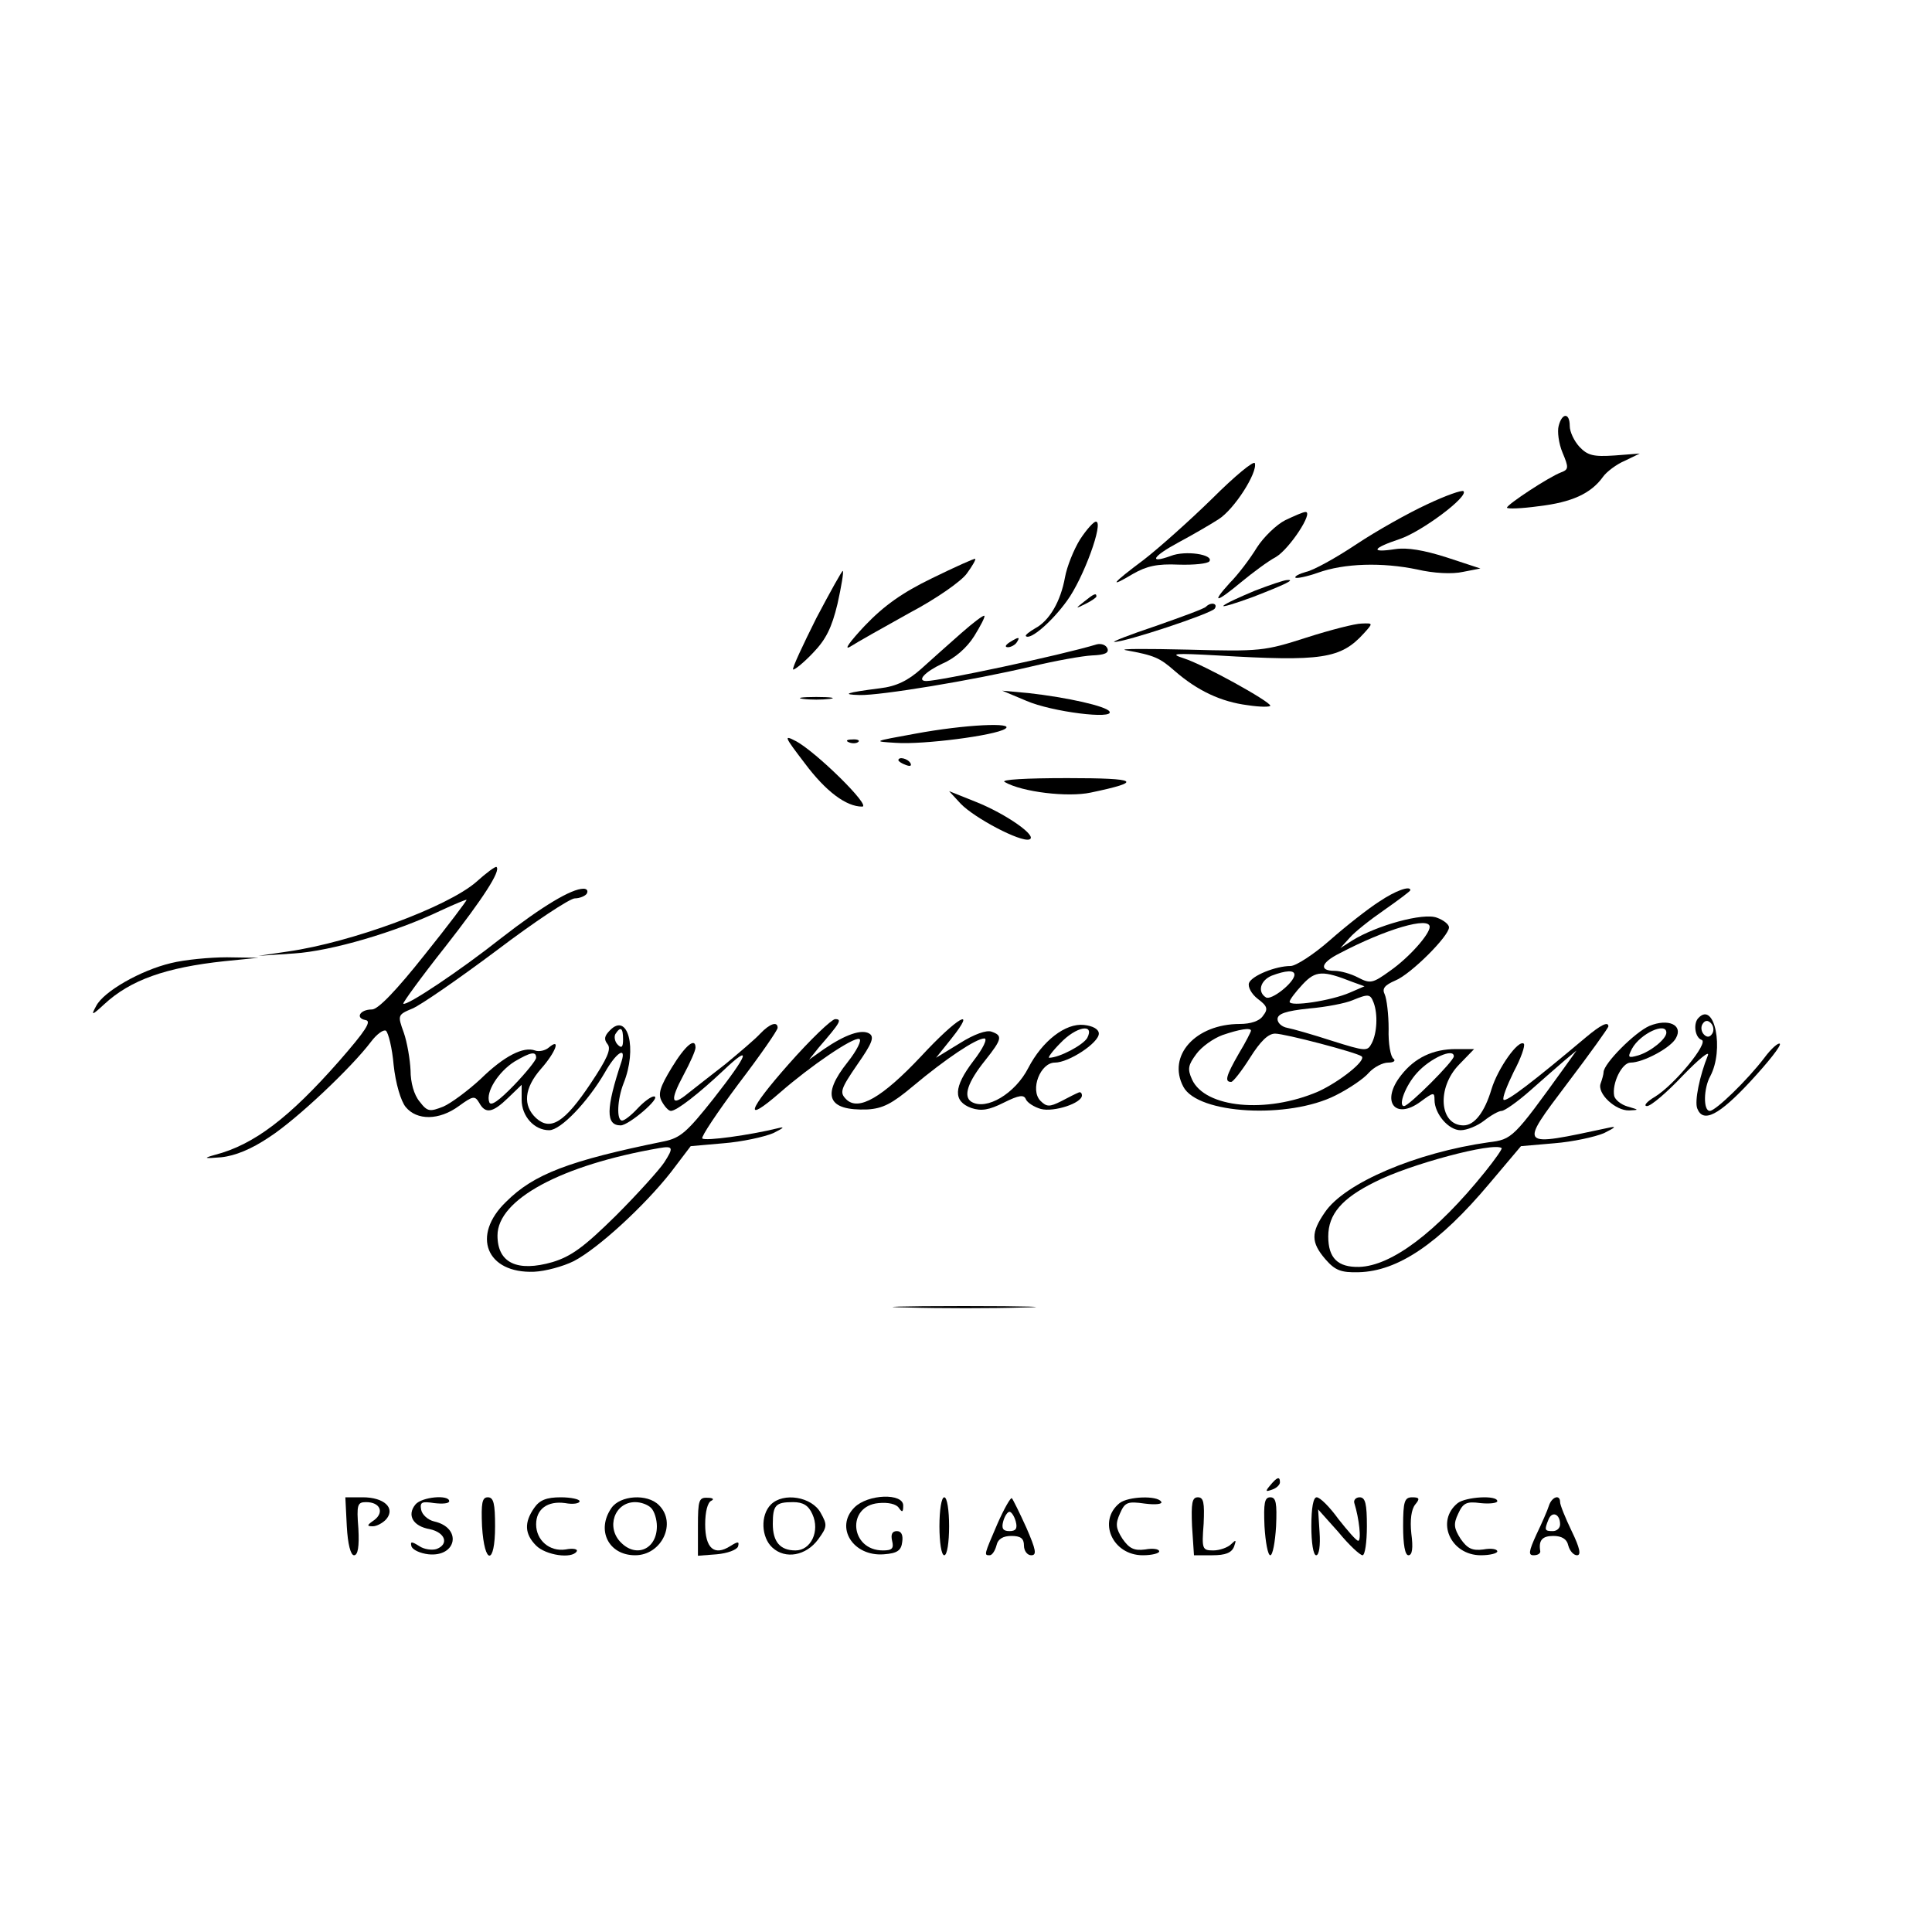
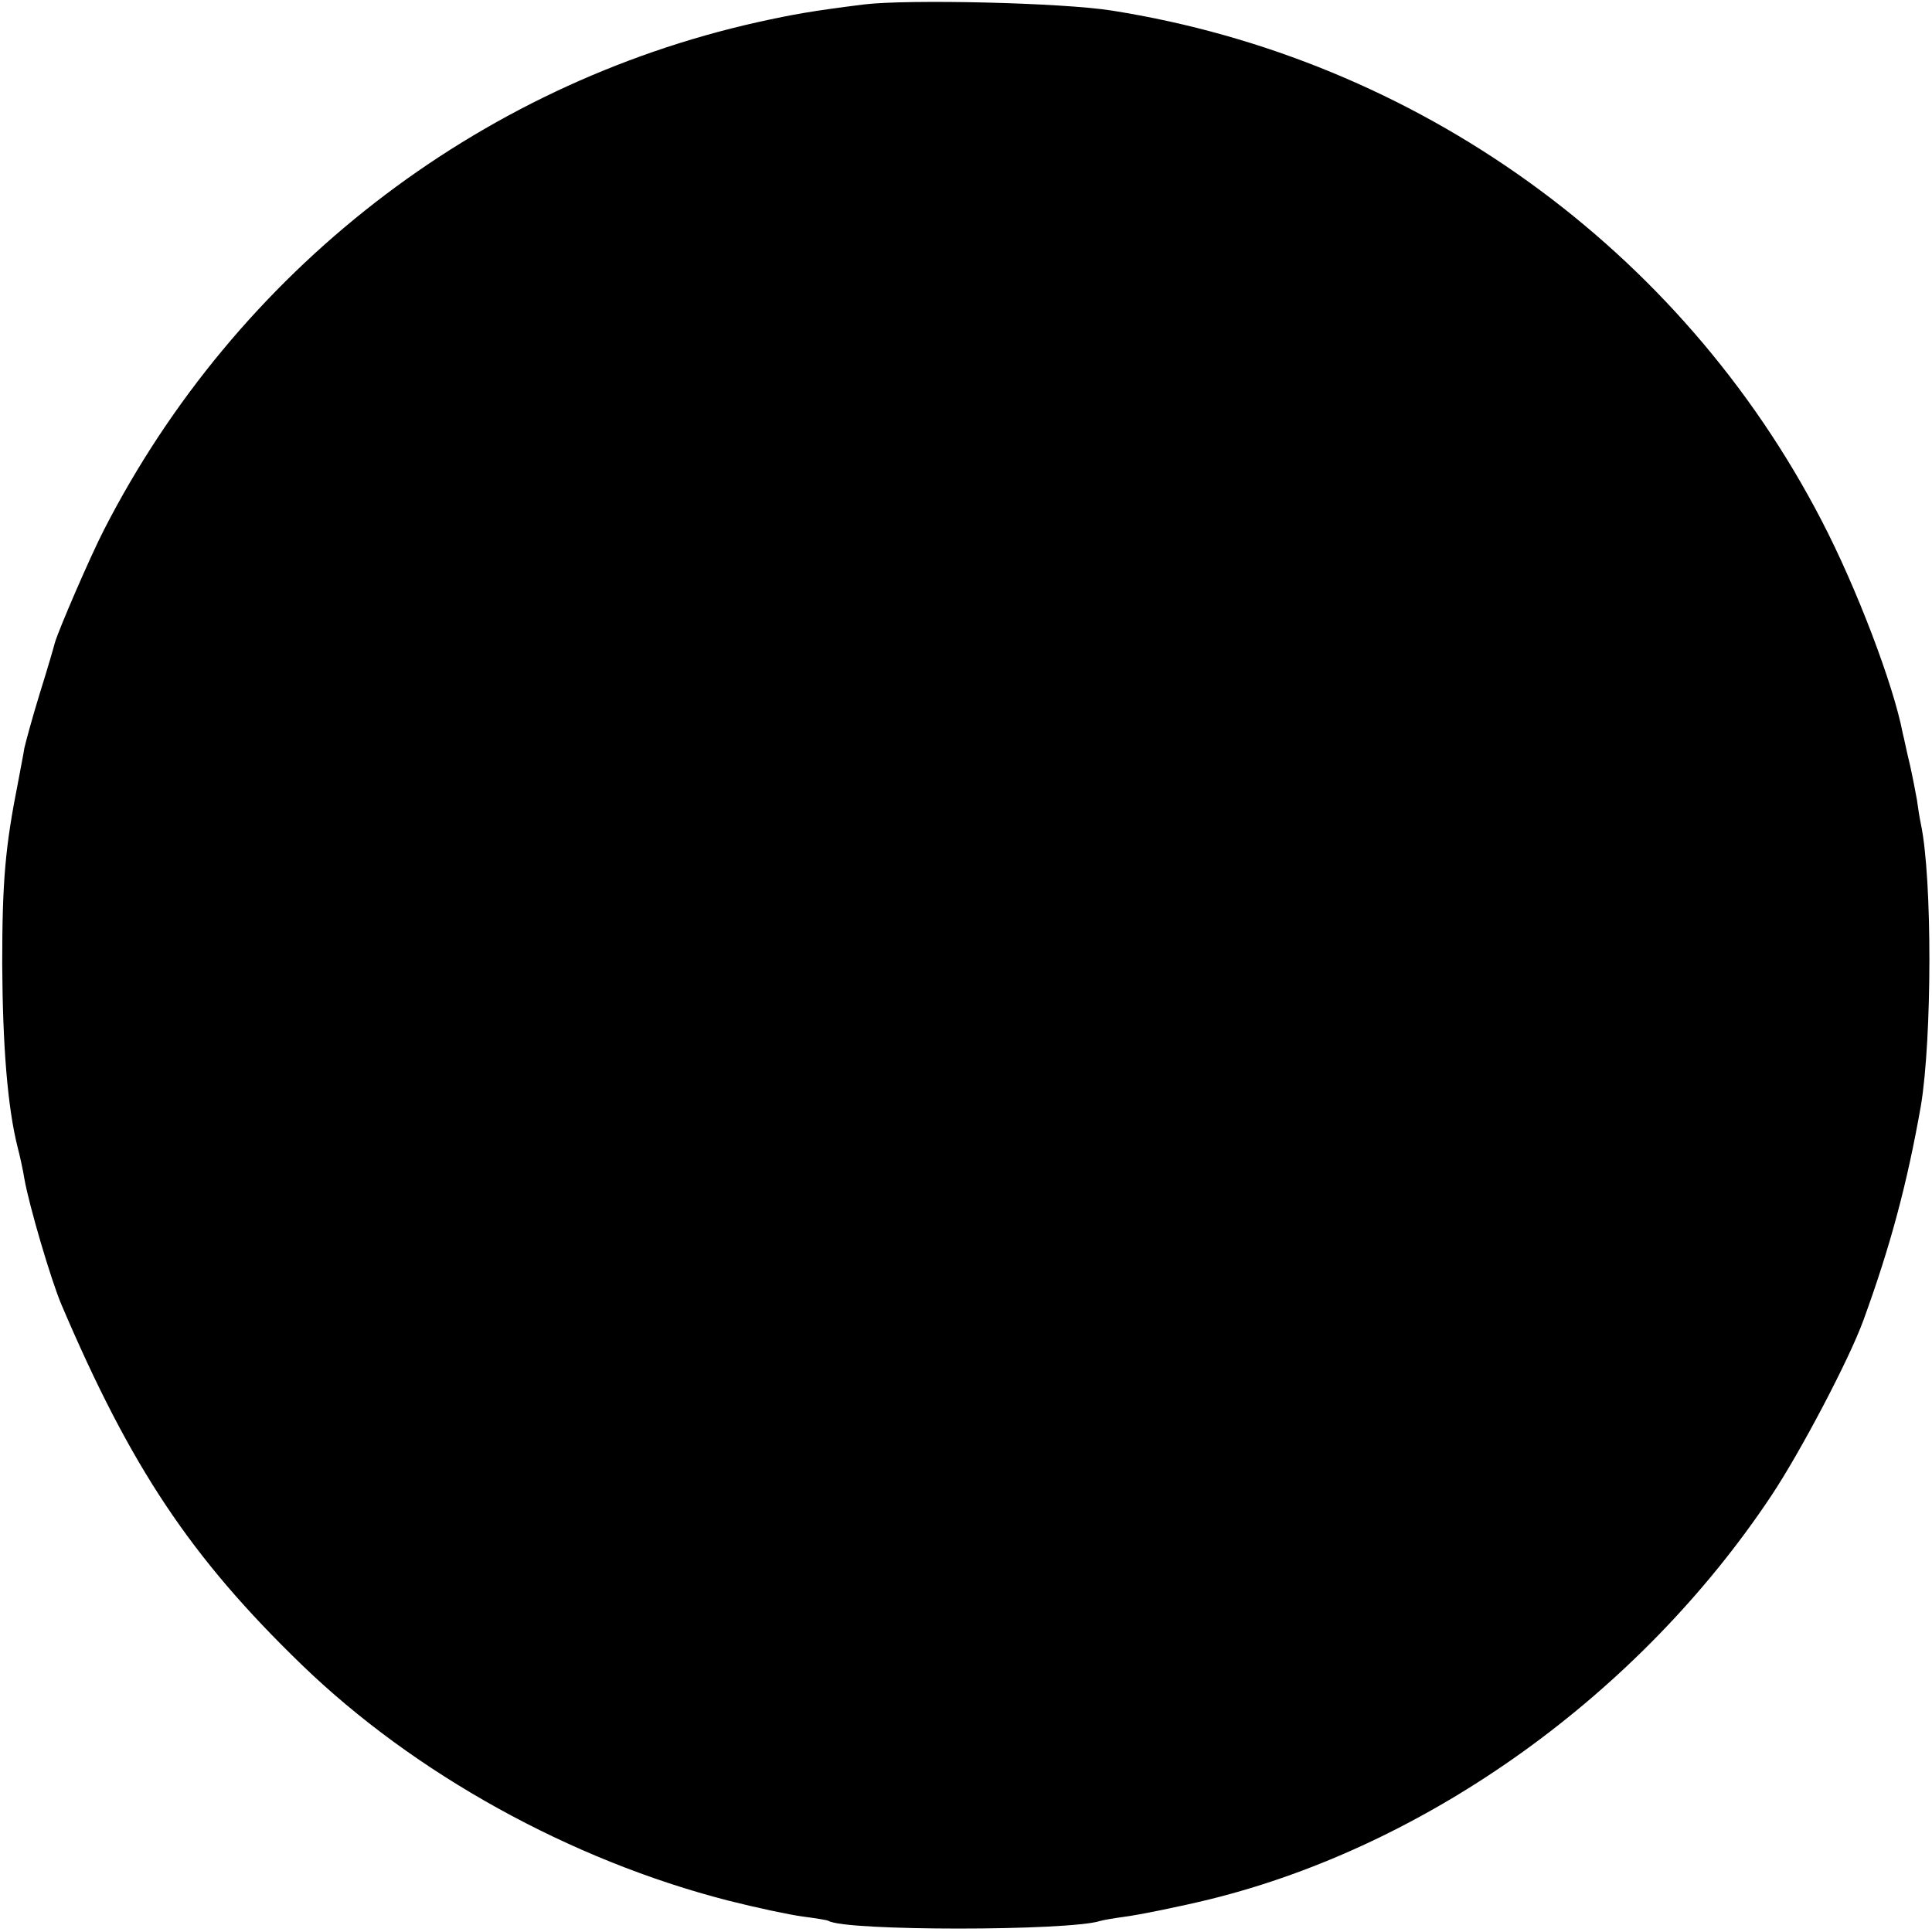
- <svg xmlns="http://www.w3.org/2000/svg" version="1.0" width="400pt" height="400pt" viewBox="0 0 400 400" preserveAspectRatio="xMidYMid meet">
-   <g transform="translate(0,400) scale(0.1,-0.1)" fill="#000000" stroke="none">
-     <path d="M3227 3118 c-3 -11 0 -36 8 -55 13 -31 13 -35 -3 -41 -26 -10 -111 -66 -112 -73 0 -3 30 -2 66 3 68 8 108 26 133 61 7 10 28 26 45 33 l31 15 -52 -4 c-44 -3 -56 0 -73 18 -11 12 -20 31 -20 43 0 28 -16 28 -23 0z" />
-     <path d="M2510 2968 c-47 -46 -111 -103 -142 -127 -67 -50 -74 -60 -22 -29 28 16 50 21 94 19 32 -1 61 2 64 7 9 14 -50 23 -80 11 -47 -17 -38 -1 16 28 28 15 66 37 83 48 33 21 81 97 75 116 -2 6 -42 -27 -88 -73z" />
-     <path d="M2955 2956 c-39 -18 -105 -55 -147 -83 -42 -28 -89 -54 -104 -57 -14 -4 -24 -9 -22 -12 3 -2 23 2 46 10 55 20 134 22 206 7 34 -8 73 -10 95 -5 l36 7 -70 23 c-47 15 -82 21 -107 17 -52 -8 -47 2 10 21 45 15 143 88 132 99 -3 3 -37 -9 -75 -27z" />
-     <path d="M2661 2923 c-18 -9 -45 -35 -59 -57 -14 -23 -39 -56 -56 -73 -39 -43 -29 -42 24 2 23 19 55 43 72 52 28 17 78 93 61 93 -5 0 -23 -8 -42 -17z" />
-     <path d="M2236 2883 c-13 -21 -27 -56 -31 -78 -9 -50 -32 -90 -62 -106 -12 -7 -21 -14 -19 -16 9 -9 54 30 85 73 34 46 77 164 60 164 -5 0 -20 -17 -33 -37z" />
-     <path d="M1930 2803 c-62 -30 -100 -57 -140 -99 -30 -32 -44 -51 -30 -43 14 9 69 40 123 70 55 29 108 66 119 82 11 15 19 29 17 30 -2 1 -42 -17 -89 -40z" />
-     <path d="M1690 2720 c-28 -56 -50 -103 -48 -106 2 -2 21 13 41 34 27 28 39 52 51 102 8 36 13 66 11 68 -1 2 -26 -43 -55 -98z" />
-     <path d="M2598 2777 c-31 -13 -60 -26 -65 -31 -4 -4 23 4 61 18 67 26 90 37 70 35 -5 0 -35 -10 -66 -22z" />
-     <path d="M2244 2754 c-18 -14 -18 -15 4 -4 12 6 22 13 22 15 0 8 -5 6 -26 -11z" />
-     <path d="M2497 2744 c-3 -4 -50 -21 -104 -40 -54 -18 -92 -33 -86 -33 21 -1 202 59 208 69 7 11 -8 14 -18 4z" />
-     <path d="M1990 2689 c-25 -22 -62 -55 -83 -74 -27 -24 -51 -36 -85 -40 -71 -9 -81 -13 -42 -14 43 -1 232 30 355 59 50 12 106 22 126 23 26 1 35 5 32 14 -3 8 -13 11 -22 9 -76 -23 -326 -76 -353 -76 -21 0 -3 19 33 36 26 11 51 33 66 57 13 21 23 40 21 42 -2 2 -23 -14 -48 -36z" />
-     <path d="M2705 2680 c-87 -28 -96 -29 -245 -25 -85 2 -144 2 -130 -1 61 -11 71 -16 102 -43 47 -41 96 -64 151 -71 26 -4 47 -4 47 -1 -1 9 -138 85 -179 98 -31 10 -20 11 69 6 217 -13 256 -7 304 46 19 21 19 21 -5 20 -13 0 -64 -13 -114 -29z" />
-     <path d="M2090 2670 c-9 -6 -10 -10 -3 -10 6 0 15 5 18 10 8 12 4 12 -15 0z" />
-     <path d="M2125 2549 c53 -23 183 -39 172 -22 -7 11 -87 29 -167 38 l-55 5 50 -21z" />
-     <path d="M1663 2553 c15 -2 39 -2 55 0 15 2 2 4 -28 4 -30 0 -43 -2 -27 -4z" />
-     <path d="M1895 2481 c-88 -16 -89 -16 -40 -19 56 -4 204 15 226 29 22 14 -84 9 -186 -10z" />
-     <path d="M1666 2420 c44 -59 86 -90 119 -90 20 0 -97 115 -138 136 -25 13 -23 9 19 -46z" />
-     <path d="M1758 2463 c7 -3 16 -2 19 1 4 3 -2 6 -13 5 -11 0 -14 -3 -6 -6z" />
-     <path d="M1860 2426 c0 -2 7 -7 16 -10 8 -3 12 -2 9 4 -6 10 -25 14 -25 6z" />
-     <path d="M2080 2381 c36 -21 131 -32 178 -22 110 23 100 30 -48 30 -86 0 -139 -3 -130 -8z" />
-     <path d="M1989 2336 c29 -30 124 -80 142 -74 19 6 -48 53 -111 78 l-55 22 24 -26z" />
-     <path d="M986 2174 c-60 -52 -258 -125 -390 -144 l-61 -9 74 5 c77 5 210 44 304 89 28 13 52 23 53 22 1 -1 -38 -53 -87 -114 -58 -73 -96 -113 -109 -113 -25 0 -35 -18 -13 -22 13 -2 0 -22 -55 -85 -103 -117 -176 -173 -257 -194 -25 -7 -23 -8 13 -5 29 3 63 17 100 42 57 37 170 144 210 197 12 16 26 26 31 23 5 -4 13 -36 16 -71 4 -38 15 -75 25 -87 23 -28 69 -28 110 2 29 21 33 22 42 7 13 -24 28 -21 60 10 l28 27 0 -31 c0 -34 26 -63 57 -63 24 0 80 59 115 119 23 41 45 56 35 24 -33 -99 -33 -133 -2 -133 17 0 86 59 69 60 -6 0 -21 -11 -34 -25 -13 -14 -27 -25 -32 -25 -12 0 -10 44 3 77 29 72 9 148 -28 110 -12 -12 -13 -19 -5 -29 8 -10 -1 -30 -35 -81 -54 -81 -83 -99 -113 -72 -28 26 -25 62 10 102 31 35 42 66 16 44 -7 -6 -20 -9 -28 -6 -24 9 -64 -11 -113 -59 -26 -24 -61 -50 -77 -57 -28 -11 -33 -11 -49 10 -12 14 -19 40 -19 65 -1 22 -7 58 -14 78 -13 36 -13 37 18 50 17 7 95 61 174 120 79 60 152 108 162 108 10 0 22 5 25 10 3 6 0 10 -7 10 -25 0 -85 -36 -170 -102 -86 -68 -197 -142 -203 -136 -2 1 37 55 87 118 79 101 115 157 106 165 -2 2 -21 -12 -42 -31z m304 -326 c0 -16 -3 -19 -11 -11 -6 6 -8 16 -5 22 11 17 16 13 16 -11z m-180 -38 c0 -5 -21 -31 -46 -57 -31 -32 -48 -44 -51 -35 -8 21 19 63 52 84 34 20 45 22 45 8z" />
-     <path d="M2855 2133 c-22 -14 -68 -50 -102 -80 -33 -29 -70 -53 -81 -53 -31 0 -80 -20 -86 -35 -3 -8 5 -23 18 -33 20 -15 22 -21 11 -35 -7 -11 -26 -17 -48 -17 -92 0 -151 -66 -117 -130 30 -57 218 -67 315 -18 28 14 59 35 69 47 11 12 29 21 40 21 12 0 16 4 11 8 -6 4 -11 32 -10 62 0 30 -4 62 -8 71 -6 12 -1 19 22 29 32 13 111 92 111 110 0 6 -11 15 -25 20 -28 11 -125 -16 -175 -47 l-25 -16 19 21 c10 12 43 38 72 58 30 21 54 39 54 41 0 10 -31 -1 -65 -24z m105 -52 c0 -15 -42 -63 -82 -91 -36 -26 -41 -27 -66 -14 -15 8 -37 14 -49 14 -33 0 -28 17 10 36 97 51 187 77 187 55z m-280 -99 c0 -16 -48 -54 -59 -47 -18 11 -12 35 12 45 29 11 47 12 47 2z m120 -15 l25 -9 -30 -13 c-39 -17 -125 -30 -125 -19 0 4 12 20 27 36 27 29 42 29 103 5z m44 -43 c9 -24 7 -63 -4 -84 -9 -17 -12 -17 -82 5 -40 13 -82 25 -93 27 -11 2 -20 10 -20 18 0 11 17 17 65 22 36 3 76 11 90 17 34 14 37 13 44 -5z m-254 -58 c0 -2 -11 -24 -25 -47 -27 -47 -30 -59 -16 -59 4 0 22 23 39 50 22 35 38 50 52 50 20 0 169 -39 179 -47 11 -8 -46 -53 -90 -73 -107 -46 -234 -34 -261 25 -10 22 -8 30 9 53 11 15 35 32 54 39 35 12 59 16 59 9z" />
-     <path d="M354 2006 c-63 -15 -140 -59 -155 -89 -11 -20 -9 -20 17 4 54 50 127 76 249 89 l70 7 -65 1 c-36 0 -88 -5 -116 -12z" />
-     <path d="M3517 1893 c-12 -11 -8 -41 6 -46 16 -5 -56 -93 -97 -118 -17 -10 -24 -19 -16 -19 8 0 41 28 74 63 33 34 56 53 52 42 -17 -42 -28 -95 -22 -110 12 -31 45 -14 110 56 37 40 64 74 61 78 -3 3 -18 -10 -32 -29 -35 -46 -101 -110 -113 -110 -14 0 -13 47 1 72 29 55 9 155 -24 121z m28 -33 c-5 -8 -11 -8 -17 -2 -6 6 -7 16 -3 22 5 8 11 8 17 2 6 -6 7 -16 3 -22z" />
-     <path d="M1633 1797 c-85 -96 -95 -126 -18 -59 63 55 151 115 164 111 6 -2 -5 -24 -24 -48 -55 -69 -42 -101 41 -98 32 2 51 12 94 48 68 57 131 99 148 99 7 0 -2 -20 -23 -47 -41 -54 -42 -83 -4 -97 21 -7 37 -4 67 11 32 16 42 17 46 7 3 -7 17 -16 31 -20 27 -7 85 12 85 28 0 5 -3 8 -7 6 -5 -2 -21 -10 -36 -18 -24 -12 -30 -12 -43 1 -22 23 0 79 30 79 29 0 91 41 91 60 0 9 -12 16 -31 18 -38 4 -86 -33 -115 -89 -27 -53 -87 -89 -118 -70 -17 11 -8 40 29 86 35 44 36 51 13 59 -10 4 -36 -5 -66 -24 l-49 -30 32 40 c54 68 12 44 -63 -37 -81 -86 -130 -114 -155 -89 -14 14 -12 21 23 72 30 43 36 57 25 64 -16 10 -50 -2 -94 -32 l-31 -22 20 25 c45 52 49 59 34 59 -8 -1 -51 -42 -96 -93z m618 54 c-9 -15 -58 -41 -79 -41 -3 0 7 14 23 30 33 35 72 42 56 11z" />
-     <path d="M3415 1876 c-30 -13 -95 -78 -95 -96 0 -4 -3 -15 -6 -23 -8 -21 31 -57 59 -56 21 1 21 1 -3 8 -14 4 -26 14 -28 22 -5 26 16 69 34 69 26 0 84 31 94 51 15 27 -16 41 -55 25z m35 -14 c0 -13 -32 -39 -58 -47 -21 -6 -23 -5 -13 14 17 31 71 56 71 33z" />
-     <path d="M1574 1860 c-10 -11 -43 -39 -72 -63 -30 -23 -65 -51 -78 -61 -34 -28 -38 -16 -9 38 14 26 25 51 25 57 0 22 -21 5 -49 -41 -25 -41 -29 -55 -21 -70 6 -11 14 -20 19 -20 12 0 58 36 109 84 60 57 52 34 -21 -59 -54 -68 -68 -81 -102 -88 -197 -40 -270 -68 -327 -125 -73 -70 -41 -149 58 -145 23 1 60 11 82 22 50 26 146 114 201 184 l41 54 68 6 c38 3 84 13 103 21 22 11 25 14 9 10 -57 -14 -150 -27 -156 -21 -3 3 31 54 75 113 45 59 81 111 81 116 0 14 -16 9 -36 -12z m-199 -267 c-10 -15 -55 -65 -100 -110 -66 -65 -92 -84 -131 -96 -73 -21 -114 -2 -114 55 0 75 133 146 335 181 29 5 30 1 10 -30z" />
-     <path d="M3283 1852 c-107 -90 -164 -134 -170 -129 -3 4 7 29 21 58 15 28 24 54 21 58 -11 10 -54 -51 -67 -94 -14 -47 -35 -75 -58 -75 -50 0 -56 78 -9 126 l31 32 -38 0 c-47 0 -85 -18 -113 -54 -43 -54 -13 -94 40 -55 27 20 29 20 29 4 0 -29 29 -63 54 -63 13 0 35 9 49 20 14 11 30 20 36 20 6 0 33 19 59 42 26 23 58 51 72 63 l24 20 -25 -35 c-106 -147 -108 -149 -157 -155 -149 -21 -298 -84 -339 -145 -29 -42 -29 -62 1 -97 20 -23 32 -28 69 -27 81 2 166 59 271 184 l65 77 69 6 c38 3 84 13 103 21 24 12 27 15 9 11 -187 -40 -186 -42 -85 92 47 62 85 115 85 118 0 11 -16 3 -47 -23z m-273 -39 c0 -10 -93 -103 -103 -103 -13 0 3 43 27 69 27 30 76 52 76 34z m64 -240 c-100 -124 -193 -194 -260 -196 -44 -1 -64 18 -64 63 0 46 28 79 97 113 70 36 245 83 262 70 2 -1 -14 -24 -35 -50z" />
-     <path d="M1878 1293 c68 -2 176 -2 240 0 64 1 9 3 -123 3 -132 0 -185 -2 -117 -3z" />
-     <path d="M2630 925 c-11 -13 -10 -14 4 -9 9 3 16 10 16 15 0 13 -6 11 -20 -6z" />
-     <path d="M718 840 c2 -37 8 -60 15 -60 8 0 11 18 9 55 -4 50 -2 55 16 55 29 0 38 -21 17 -37 -16 -11 -16 -13 -3 -13 8 0 21 7 28 15 19 23 -5 45 -49 45 l-36 0 3 -60z" />
-     <path d="M860 885 c-18 -22 -5 -45 30 -51 32 -7 40 -31 14 -41 -9 -3 -26 -1 -36 6 -16 10 -19 10 -16 -1 3 -7 18 -14 35 -16 59 -6 70 55 12 68 -13 3 -25 14 -27 24 -3 16 1 18 27 14 17 -2 31 -1 31 4 0 14 -57 9 -70 -7z" />
-     <path d="M998 840 c5 -81 27 -81 27 0 0 47 -3 60 -15 60 -12 0 -14 -12 -12 -60z" />
-     <path d="M1106 878 c-21 -30 -20 -54 4 -78 20 -20 74 -28 84 -12 3 5 -8 7 -23 4 -33 -5 -61 19 -61 52 0 32 24 49 60 44 16 -3 30 -1 30 4 0 4 -18 8 -39 8 -30 0 -44 -6 -55 -22z" />
-     <path d="M1266 878 c-32 -46 -6 -98 49 -98 55 0 87 67 49 104 -24 24 -80 20 -98 -6z m82 0 c7 -7 12 -24 12 -38 0 -47 -42 -66 -74 -34 -32 31 -14 84 29 84 12 0 26 -5 33 -12z" />
-     <path d="M1445 840 l0 -61 39 3 c22 2 41 9 44 16 3 11 0 11 -16 1 -33 -21 -52 -5 -52 45 0 26 5 46 13 49 6 3 3 6 -8 6 -18 1 -20 -5 -20 -59z" />
-     <path d="M1596 885 c-22 -22 -20 -68 3 -89 27 -25 70 -17 95 17 19 26 19 30 5 55 -18 33 -77 43 -103 17z m86 -20 c16 -35 -3 -75 -35 -75 -32 0 -47 18 -47 55 0 39 6 45 42 45 21 0 32 -7 40 -25z" />
-     <path d="M1769 879 c-41 -41 -3 -102 61 -97 28 2 36 8 38 26 2 14 -2 22 -11 22 -10 0 -13 -7 -10 -20 4 -16 0 -20 -19 -20 -68 0 -76 92 -9 98 20 2 37 -2 42 -10 7 -10 9 -9 9 5 0 26 -73 24 -101 -4z" />
-     <path d="M1945 840 c0 -33 4 -60 10 -60 6 0 10 27 10 60 0 33 -4 60 -10 60 -6 0 -10 -27 -10 -60z" />
-     <path d="M2065 845 c-28 -65 -28 -65 -16 -65 5 0 11 9 14 20 3 14 14 20 31 20 19 0 26 -5 26 -20 0 -11 7 -20 15 -20 12 0 10 11 -10 57 -14 31 -28 59 -30 61 -2 3 -16 -21 -30 -53z m38 5 c4 -15 0 -20 -13 -20 -13 0 -17 5 -13 20 3 11 9 20 13 20 4 0 10 -9 13 -20z" />
-     <path d="M2318 888 c-46 -37 -15 -108 48 -108 19 0 34 4 34 8 0 5 -13 7 -29 4 -23 -3 -33 2 -47 22 -14 22 -15 31 -5 53 10 23 16 25 51 20 23 -3 38 -1 34 4 -8 13 -68 11 -86 -3z" />
-     <path d="M2468 840 l4 -60 38 0 c27 0 40 5 45 18 5 14 4 15 -6 5 -7 -7 -24 -13 -37 -13 -23 0 -24 3 -20 55 2 44 0 55 -12 55 -12 0 -14 -12 -12 -60z" />
-     <path d="M2618 840 c2 -33 7 -60 12 -60 5 0 10 27 12 60 2 48 0 60 -12 60 -12 0 -14 -12 -12 -60z" />
-     <path d="M2715 840 c0 -34 4 -60 10 -60 6 0 9 20 7 48 l-3 47 42 -47 c22 -27 45 -48 50 -48 5 0 9 27 9 60 0 46 -3 60 -15 60 -8 0 -13 -6 -11 -12 10 -32 15 -78 8 -78 -4 0 -22 21 -41 45 -18 25 -38 45 -45 45 -7 0 -11 -22 -11 -60z" />
-     <path d="M2905 840 c0 -38 4 -60 11 -60 8 0 10 15 6 45 -3 28 0 50 8 60 10 12 9 15 -6 15 -16 0 -19 -8 -19 -60z" />
-     <path d="M3018 888 c-46 -37 -15 -108 48 -108 19 0 34 4 34 8 0 5 -13 7 -29 4 -23 -3 -33 2 -47 22 -14 22 -15 31 -5 52 10 22 17 26 46 22 19 -2 35 0 35 4 0 13 -65 9 -82 -4z" />
-     <path d="M3207 883 c-3 -10 -15 -37 -26 -60 -16 -35 -17 -43 -6 -43 8 0 14 3 14 8 -4 23 4 32 27 32 17 0 28 -6 31 -20 3 -11 11 -20 18 -20 9 0 6 15 -11 50 -13 27 -24 54 -24 60 0 17 -17 11 -23 -7z m23 -39 c0 -8 -7 -14 -15 -14 -17 0 -18 2 -9 24 7 18 24 12 24 -10z" />
+ <svg xmlns="http://www.w3.org/2000/svg" version="1.0" width="436pt" height="436pt" viewBox="0 0 436 436" preserveAspectRatio="xMidYMid meet">
+   <g transform="translate(0,436) scale(0.1,-0.1)" fill="#000000" stroke="none">
+     <path d="M1950 4350 c-119 -15 -158 -22 -240 -40 -635 -142 -1176 -562 -1475 -1145 -31 -60 -103 -227 -111 -255 -2 -8 -17 -60 -34 -114 -17 -55 -32 -111 -35 -124 -2 -14 -9 -48 -14 -76 -29 -146 -36 -223 -36 -411 1 -186 12 -324 35 -415 5 -19 12 -51 15 -70 10 -58 60 -229 84 -285 156 -366 291 -569 541 -811 255 -247 608 -442 963 -533 63 -16 138 -32 168 -36 30 -4 56 -8 59 -10 37 -23 542 -23 613 0 7 2 30 6 52 9 33 4 131 24 196 40 494 122 969 464 1266 910 66 99 176 308 208 396 61 167 99 309 130 485 25 151 26 511 0 635 -3 14 -7 39 -9 55 -3 17 -10 53 -16 80 -7 28 -13 59 -16 70 -21 110 -104 328 -183 480 -318 614 -913 1042 -1601 1151 -112 18 -460 26 -560 14z" />
  </g>
</svg>
